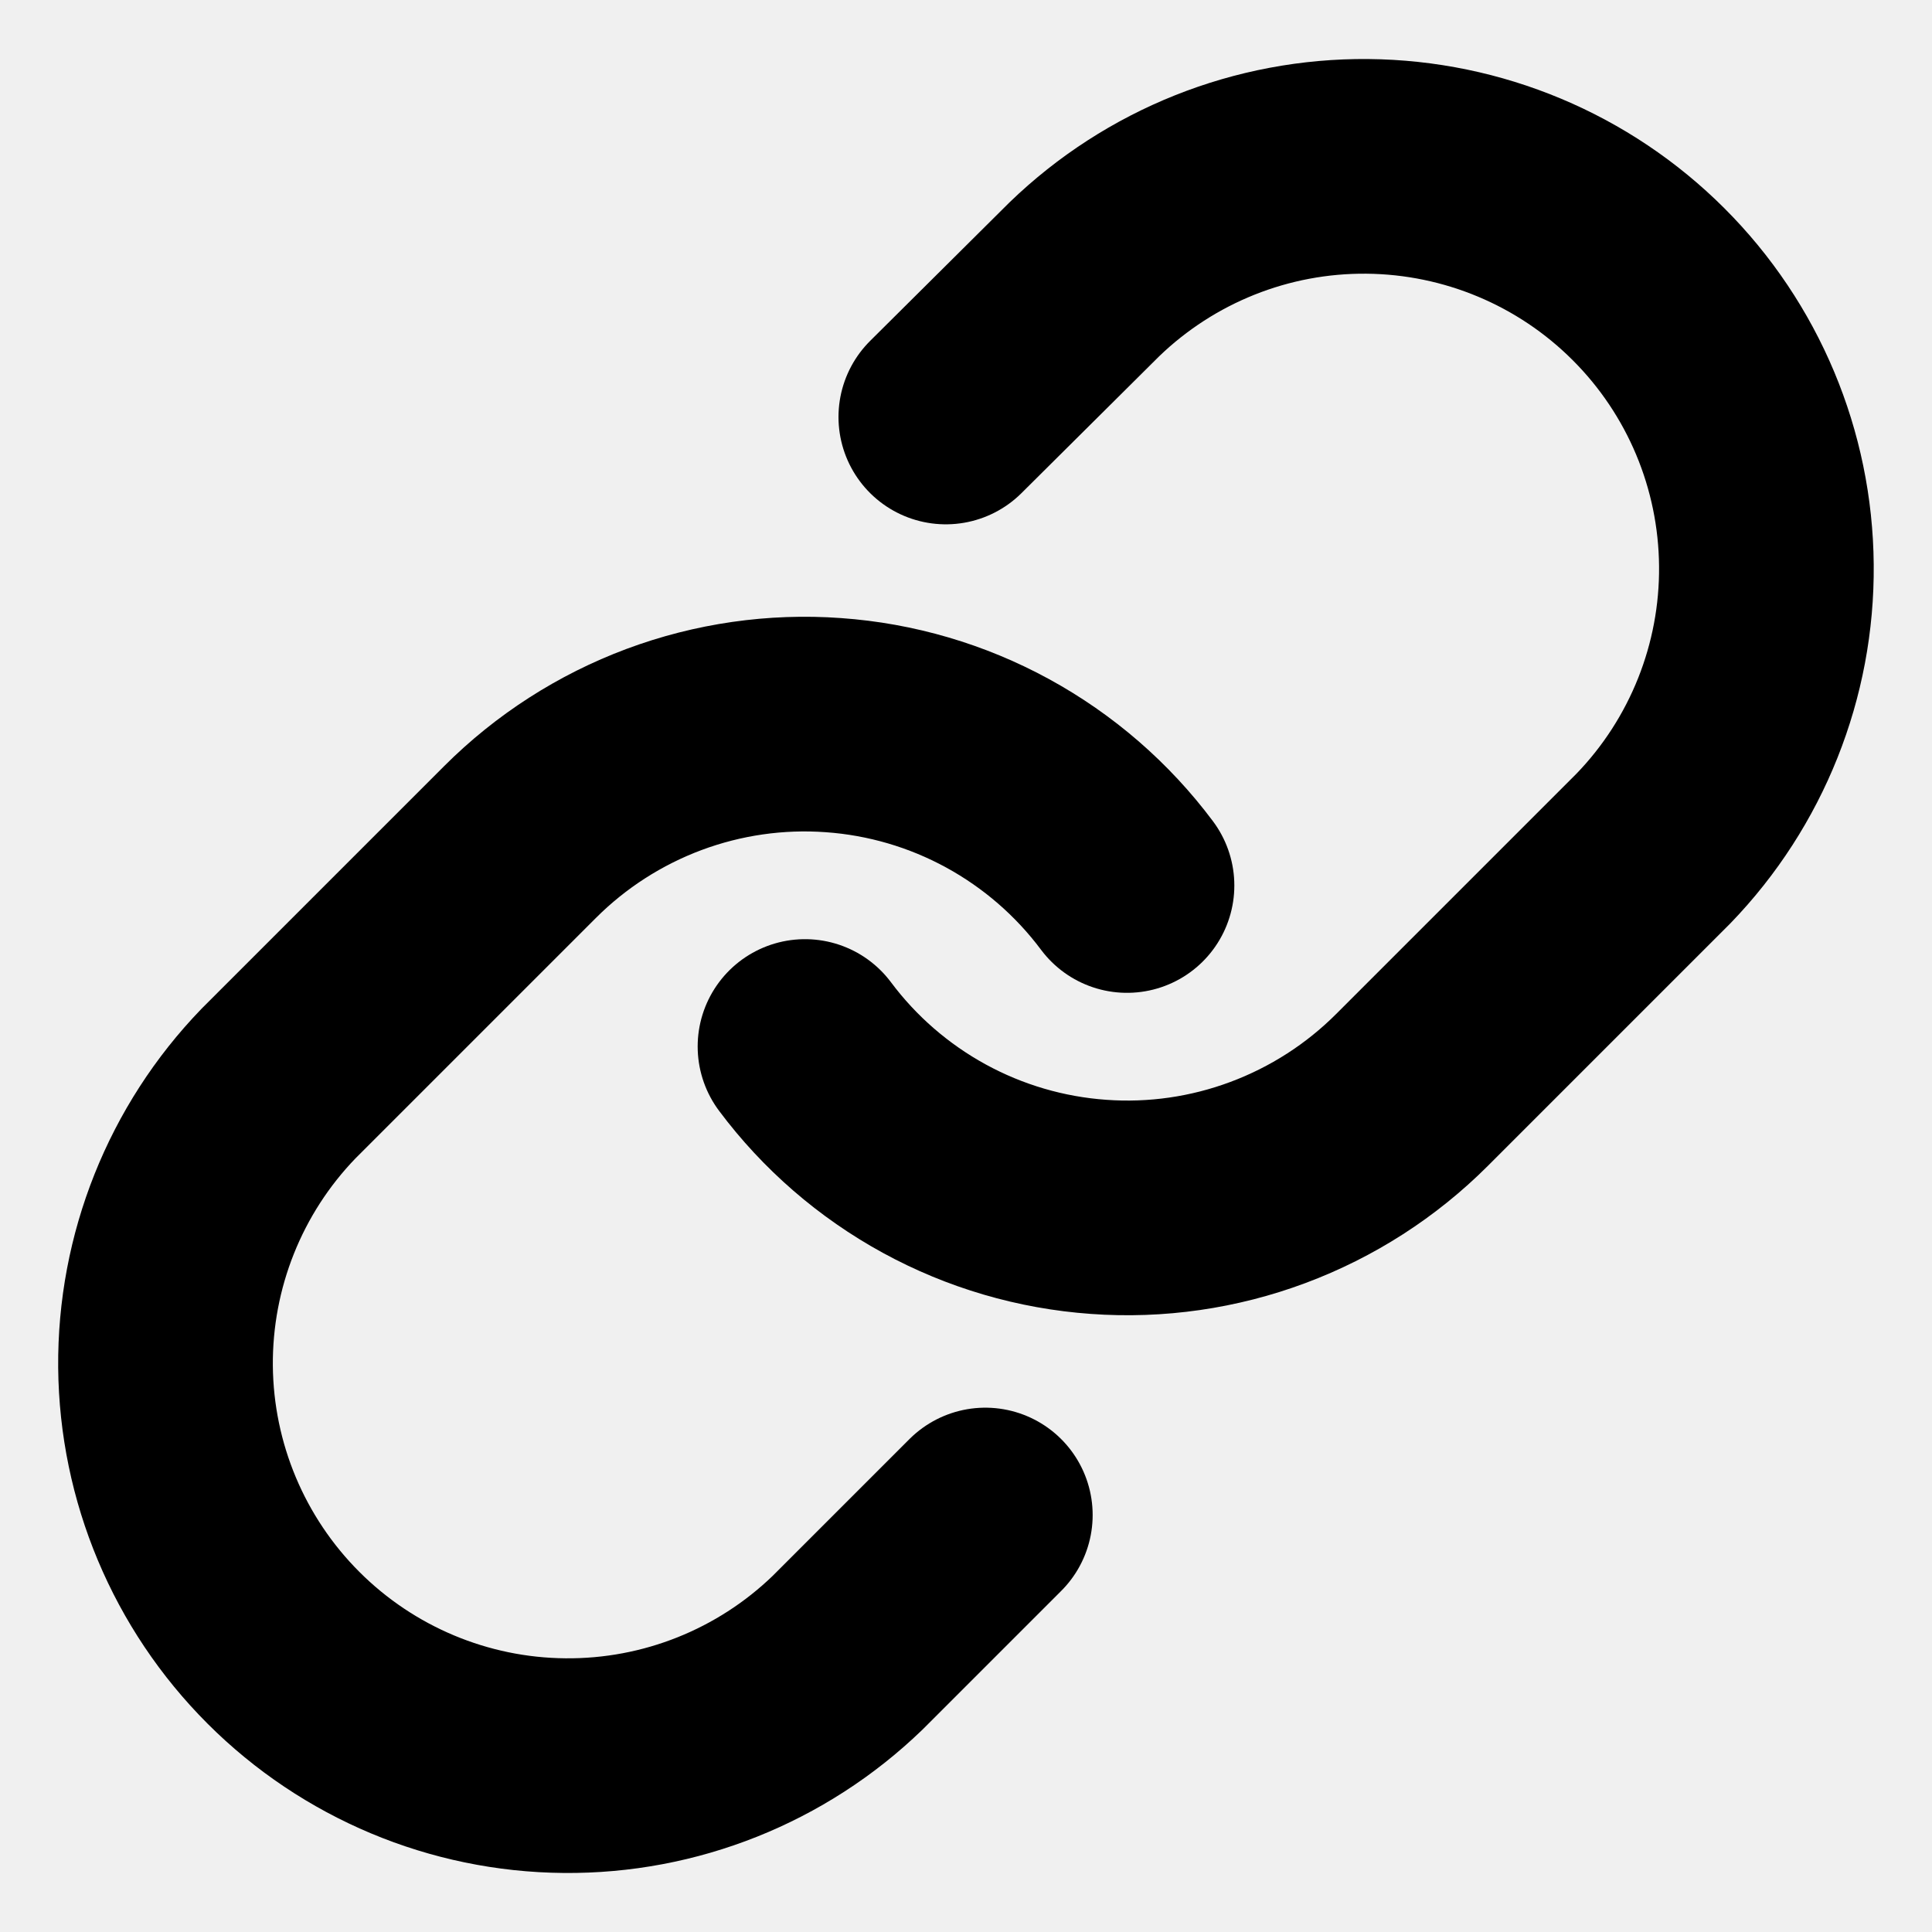
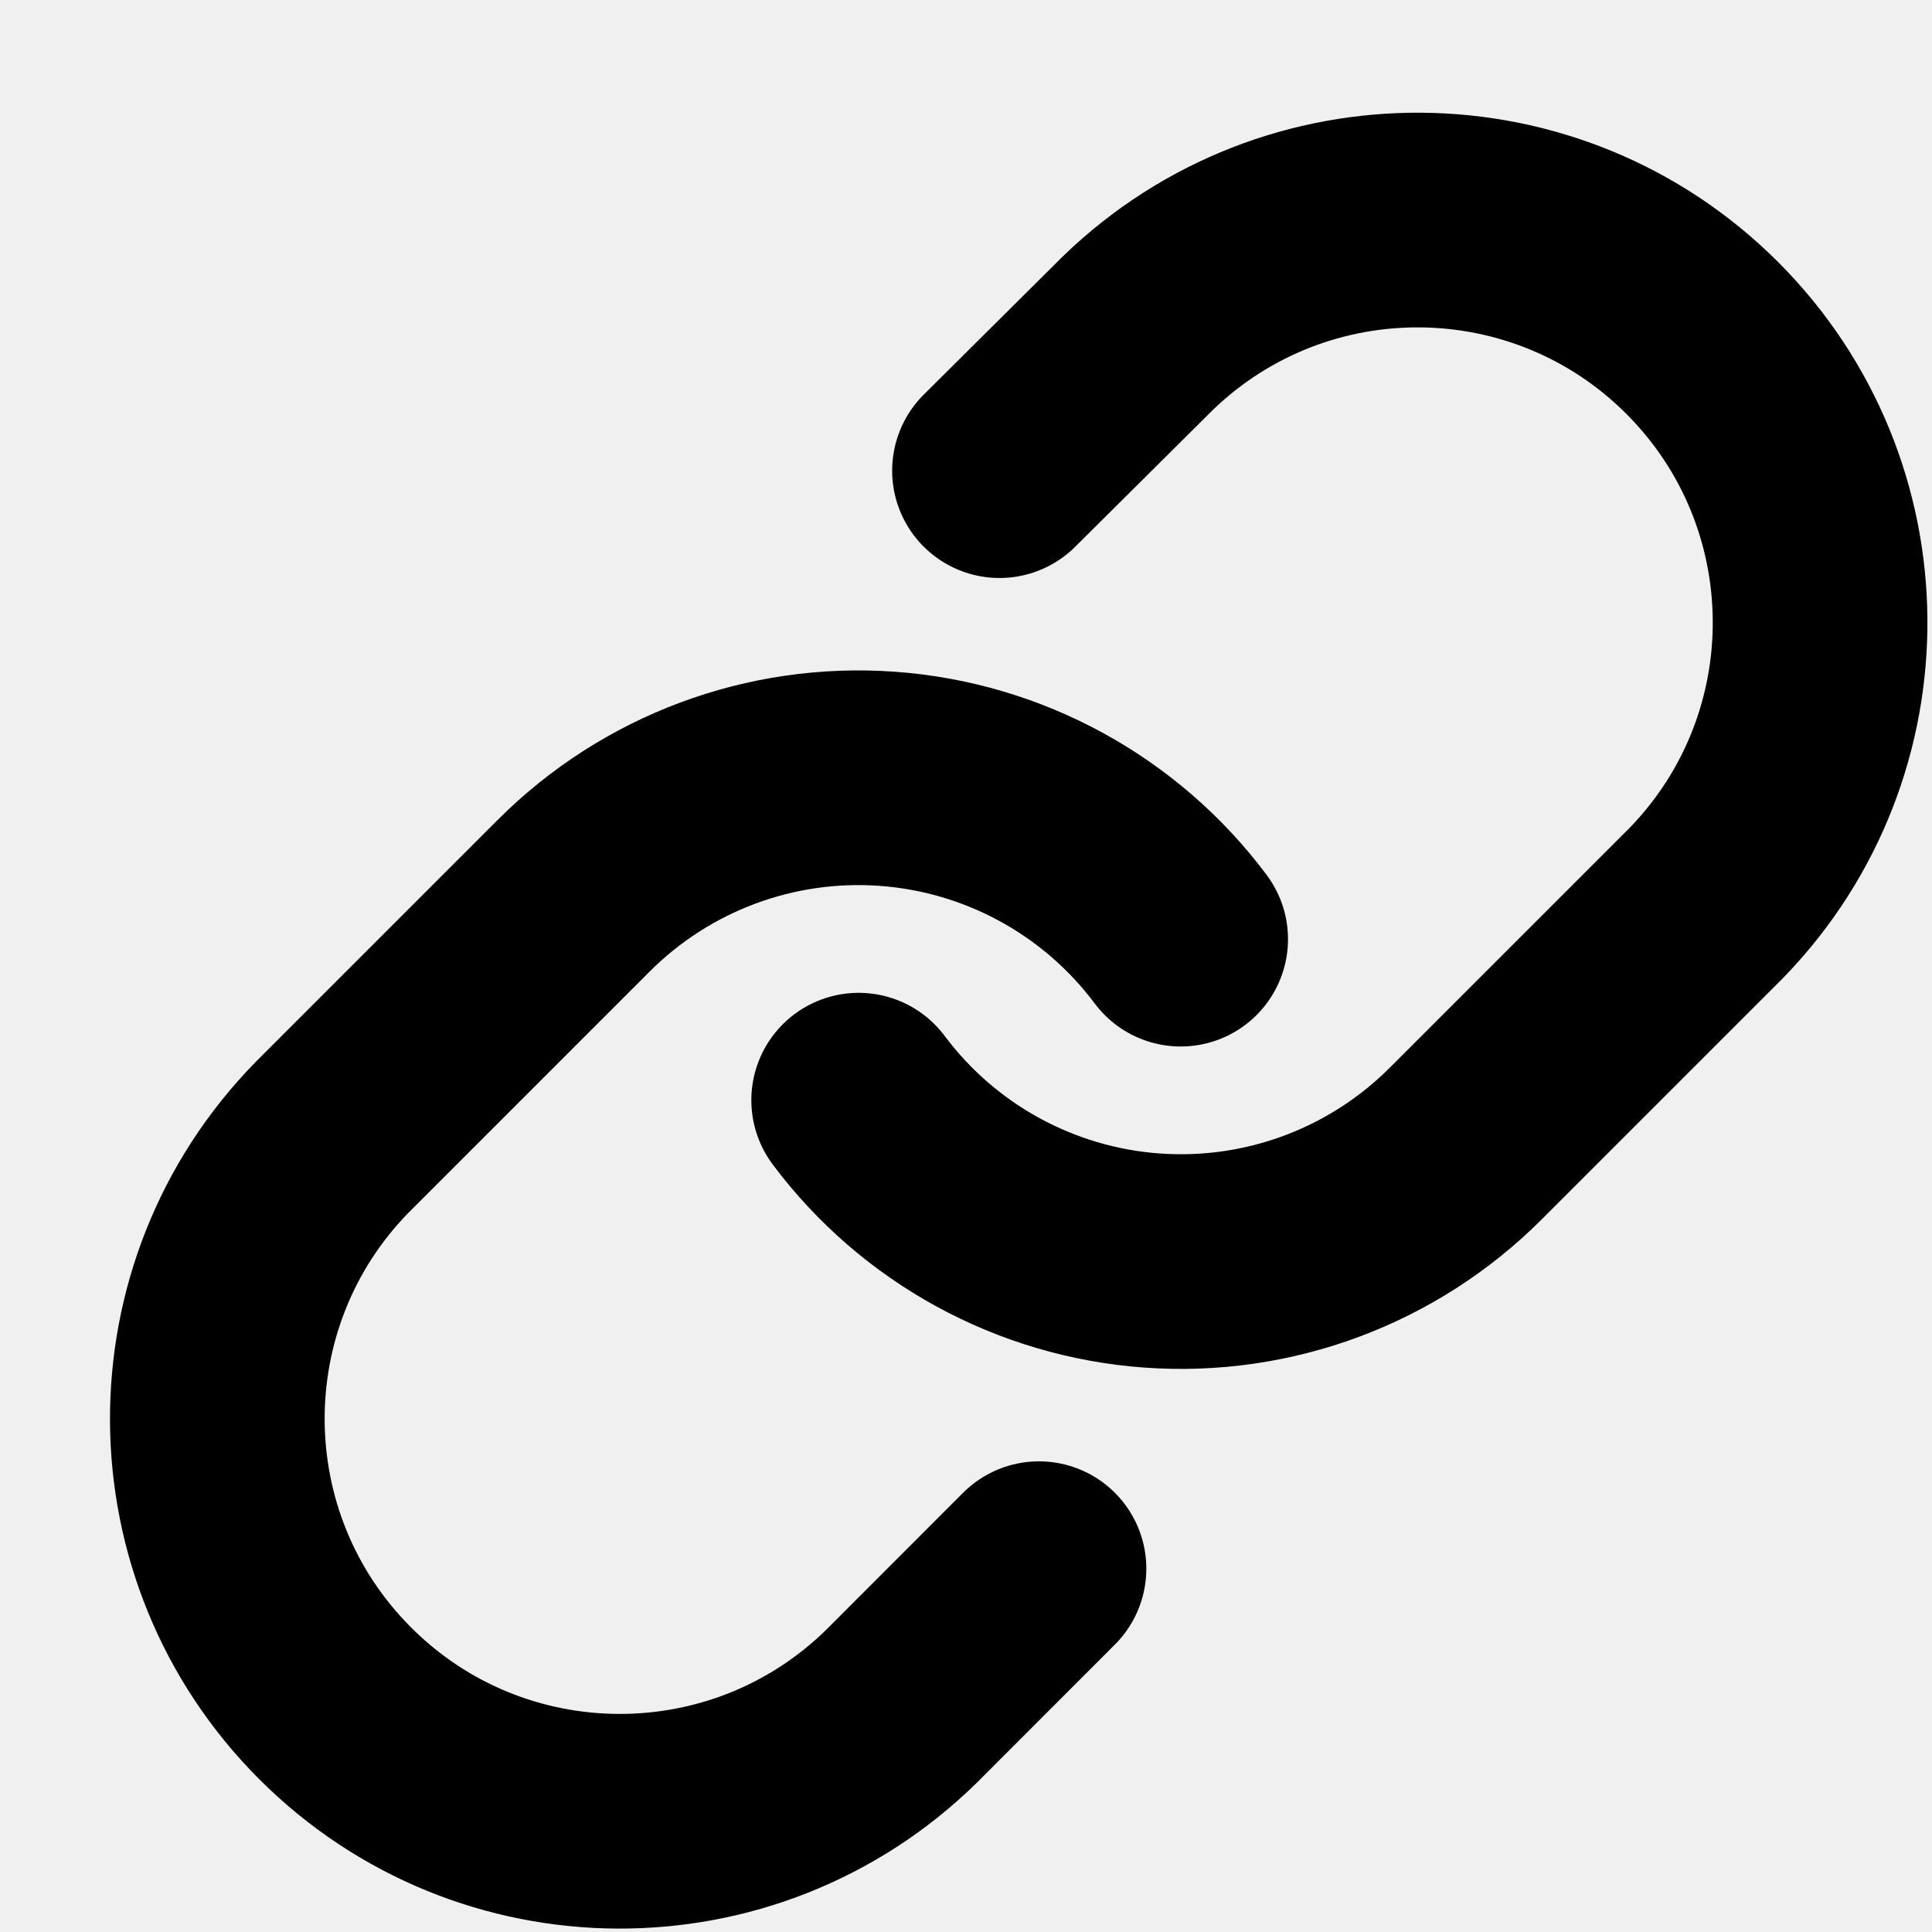
- <svg xmlns="http://www.w3.org/2000/svg" width="18" height="18" viewBox="0 0 18 18" fill="none">
-   <g clip-path="url(#clip0_2_71)">
-     <g clip-path="url(#clip1_2_71)">
-       <path d="M7.5 9.75C7.822 10.181 8.233 10.537 8.705 10.795C9.177 11.053 9.699 11.206 10.235 11.244C10.771 11.283 11.31 11.205 11.813 11.017C12.317 10.829 12.775 10.535 13.155 10.155L15.405 7.905C16.088 7.198 16.466 6.25 16.457 5.267C16.449 4.284 16.055 3.343 15.359 2.648C14.664 1.953 13.723 1.559 12.74 1.55C11.757 1.541 10.81 1.919 10.102 2.603L8.812 3.885" stroke="black" stroke-width="2" stroke-linecap="round" stroke-linejoin="round" />
-       <path d="M10.5 8.25C10.178 7.819 9.767 7.463 9.295 7.205C8.823 6.947 8.301 6.794 7.765 6.756C7.229 6.717 6.69 6.795 6.186 6.983C5.683 7.171 5.225 7.465 4.845 7.845L2.595 10.095C1.912 10.802 1.534 11.749 1.542 12.733C1.551 13.716 1.945 14.656 2.641 15.352C3.336 16.047 4.277 16.442 5.26 16.45C6.243 16.459 7.19 16.081 7.897 15.398L9.18 14.115" stroke="black" stroke-width="2" stroke-linecap="round" stroke-linejoin="round" />
-     </g>
+ <svg xmlns="http://www.w3.org/2000/svg" viewBox="0 0 18 18">
+   <g fill="none" stroke="currentColor" stroke-linecap="round" stroke-linejoin="round" stroke-width="2">
+     <path d="M8 10.25a3.75 3.75 0 0 0 5.655.405l2.25-2.25a3.75 3.75 0 0 0-5.303-5.302l-1.29 1.282" />
+     <path d="M11 8.75a3.75 3.75 0 0 0-5.655-.405l-2.25 2.25a3.75 3.75 0 0 0 5.303 5.303l1.282-1.283" />
  </g>
-   <defs>
-     <clipPath id="clip0_2_71">
-       <rect width="18" height="18" fill="white" />
-     </clipPath>
-     <clipPath id="clip1_2_71">
-       <rect width="18" height="18" fill="white" />
-     </clipPath>
-   </defs>
</svg>
